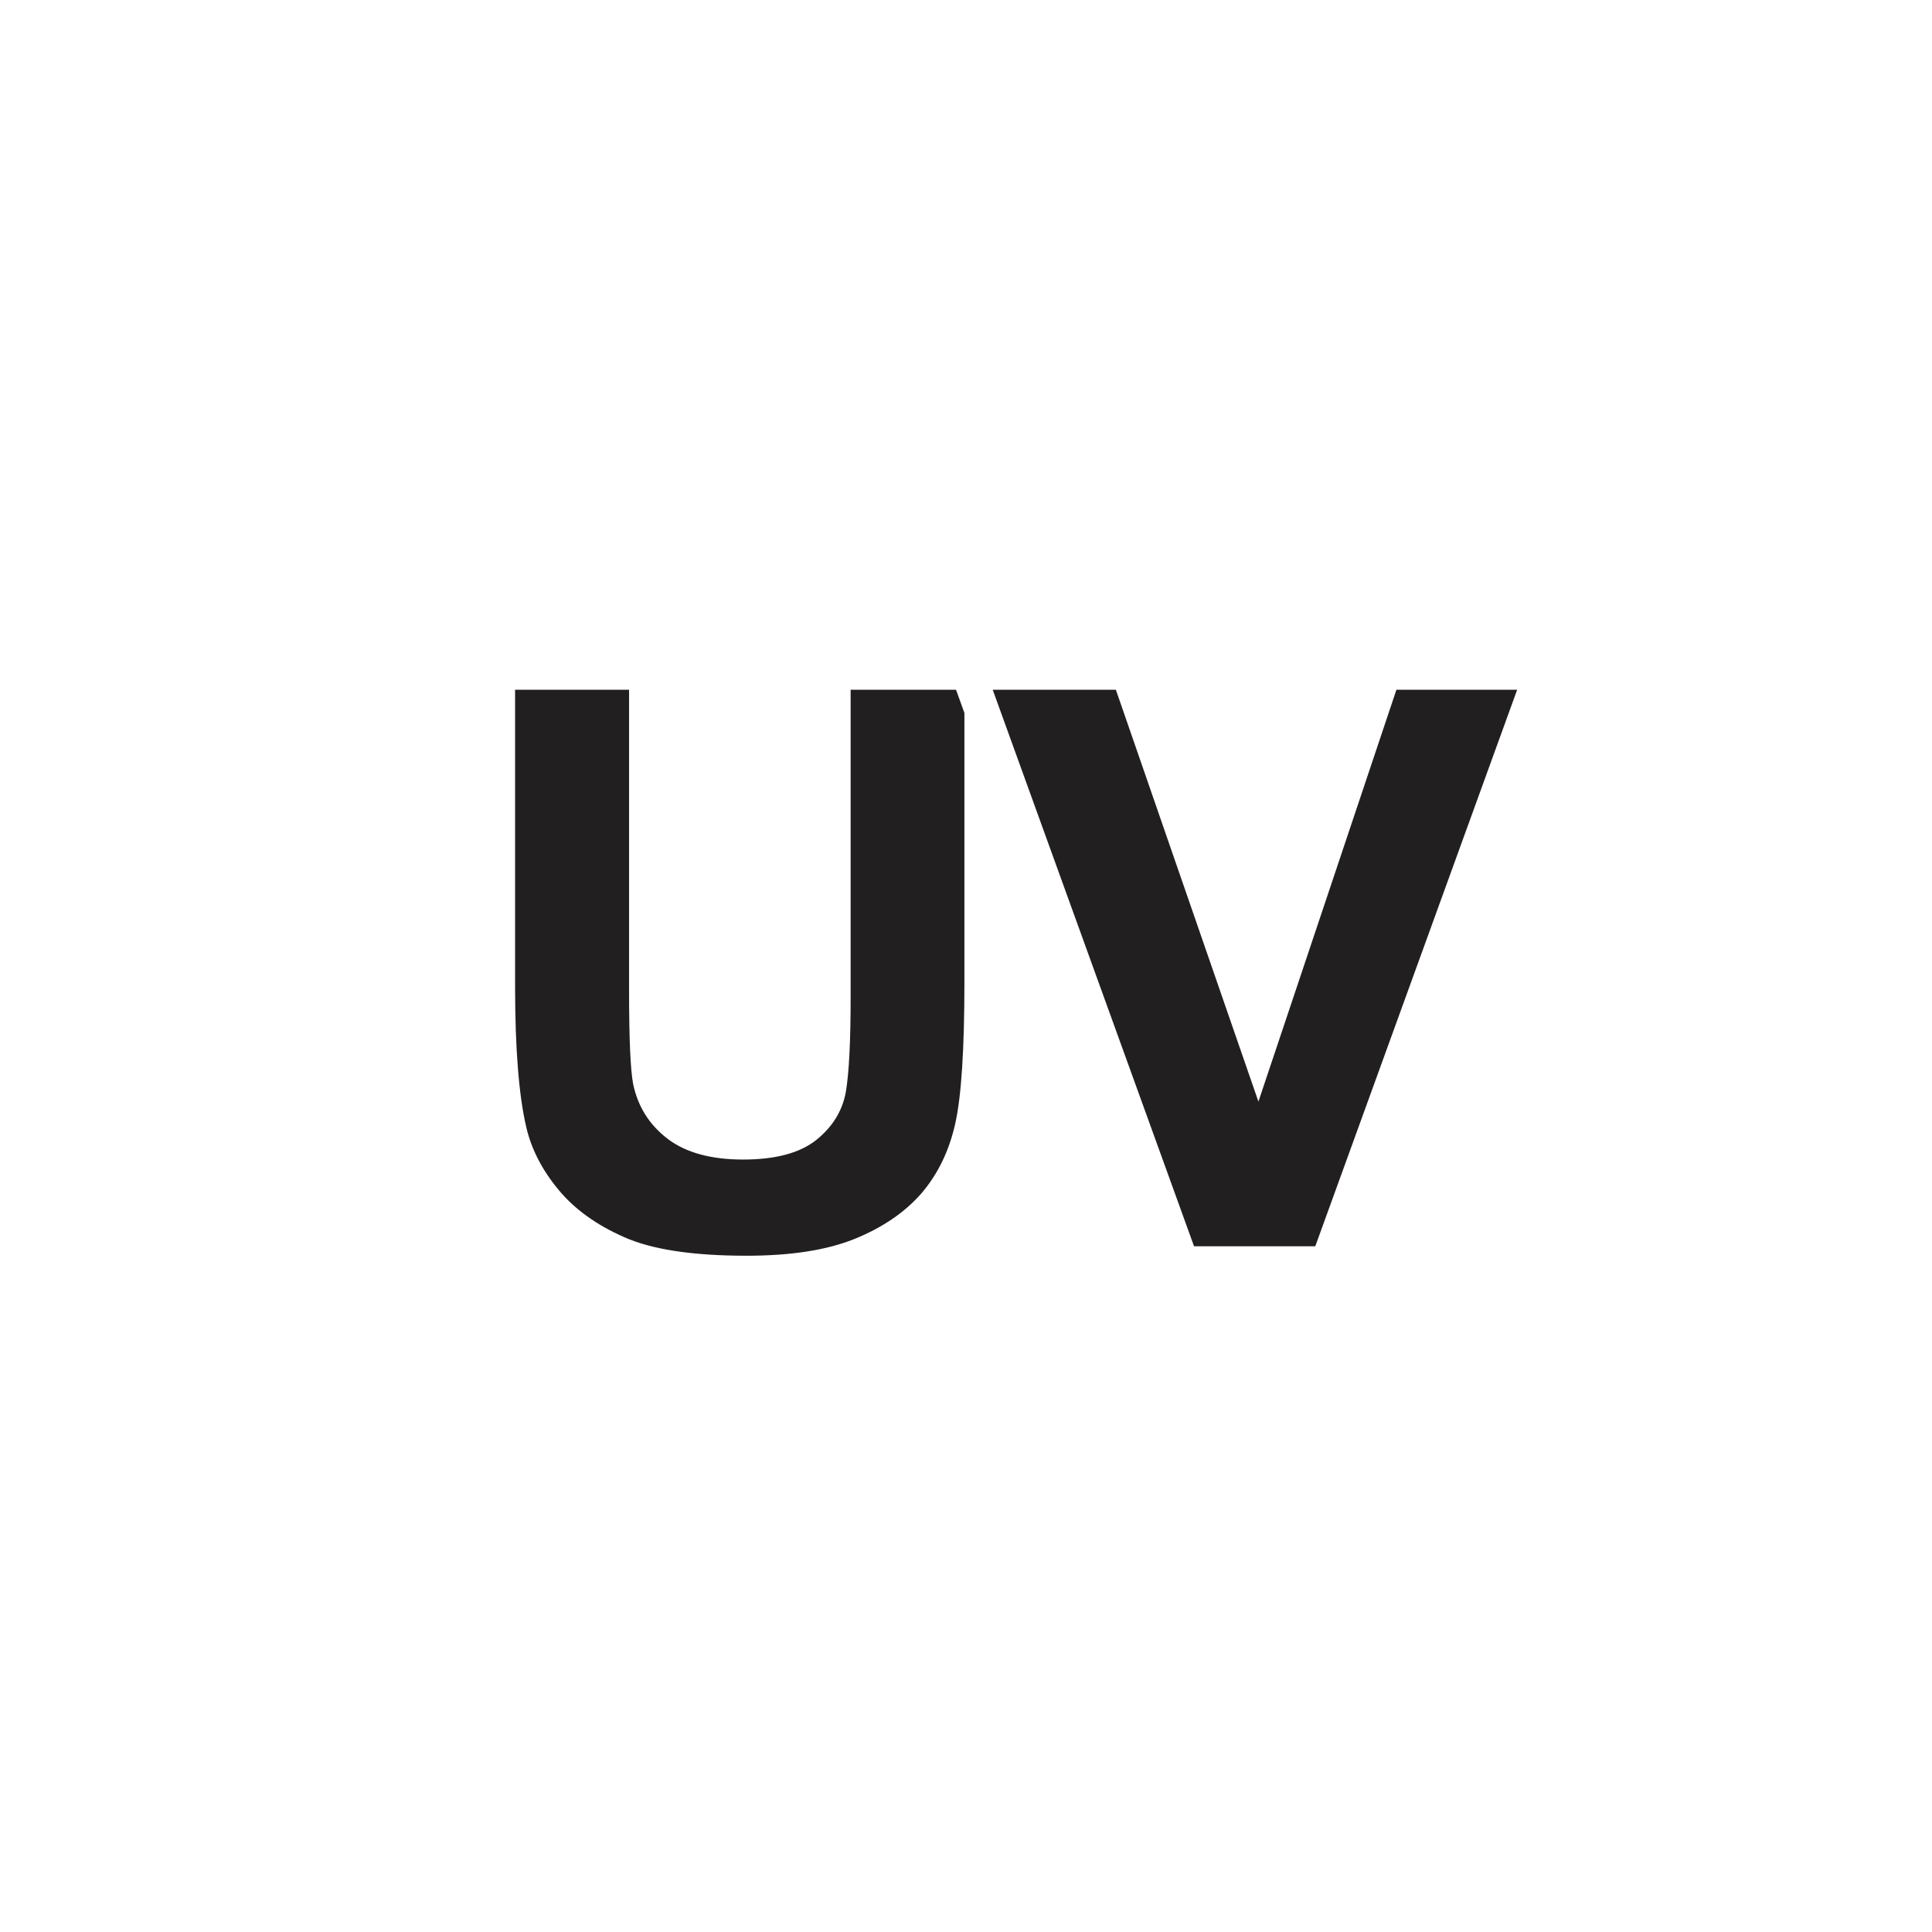
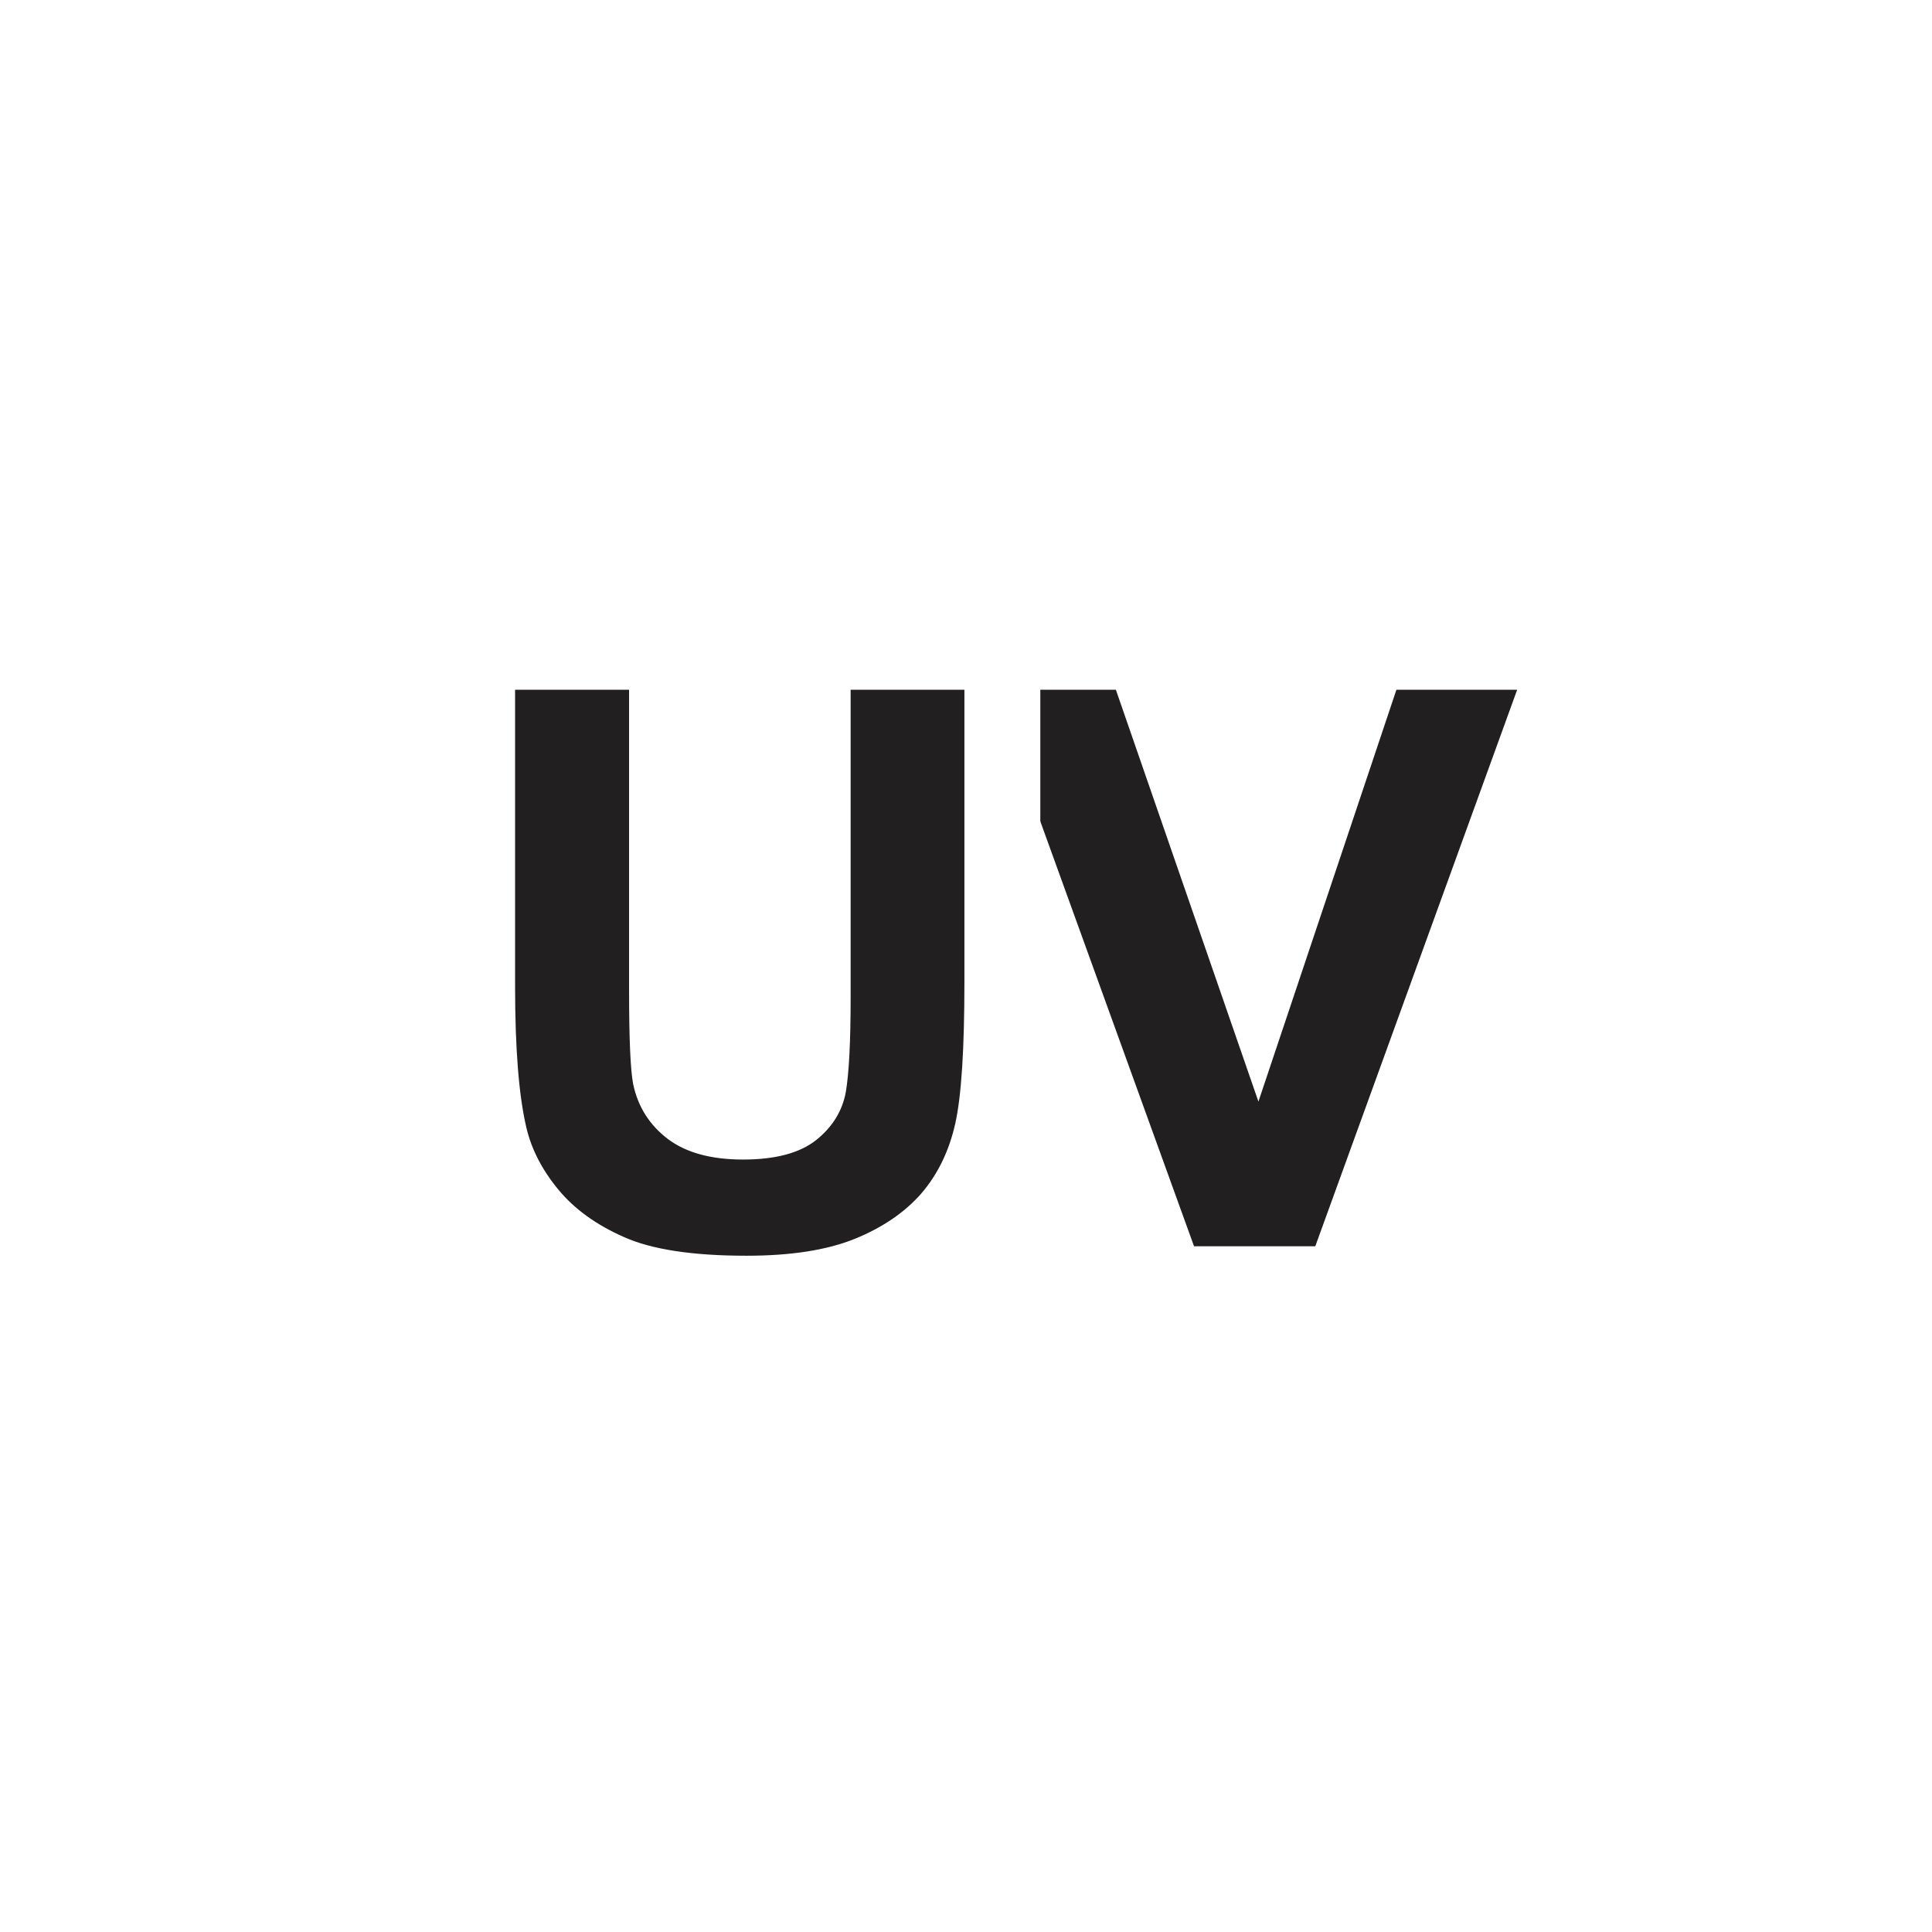
<svg xmlns="http://www.w3.org/2000/svg" width="28px" height="28px" viewBox="0 0 28 28" version="1.1">
  <g id="surface1">
-     <path style="stroke:rgba(255, 255, 255, 1.0);stroke-width: 1px;paint-order: stroke;fill-rule:evenodd;fill:rgb(13.333%,12.157%,12.549%);fill-opacity:1;" d="M 7.465 9.996 L 9.117 9.996 L 9.117 14.363 C 9.117 15.055 9.137 15.504 9.176 15.711 C 9.246 16.043 9.414 16.305 9.68 16.508 C 9.945 16.707 10.309 16.805 10.77 16.805 C 11.238 16.805 11.59 16.711 11.828 16.523 C 12.066 16.332 12.207 16.102 12.258 15.828 C 12.305 15.551 12.328 15.094 12.328 14.457 L 12.328 9.996 L 13.977 9.996 L 13.977 14.23 C 13.977 15.199 13.934 15.883 13.844 16.285 C 13.754 16.684 13.59 17.02 13.352 17.297 C 13.113 17.57 12.793 17.789 12.391 17.953 C 11.988 18.117 11.465 18.199 10.82 18.199 C 10.039 18.199 9.449 18.109 9.047 17.93 C 8.645 17.754 8.324 17.523 8.09 17.238 C 7.855 16.953 7.703 16.656 7.629 16.344 C 7.52 15.883 7.465 15.199 7.465 14.297 Z M 7.465 9.996 " />
-     <path style="stroke:rgba(255, 255, 255, 1.0);stroke-width: 1px;paint-order: stroke;fill-rule:evenodd;fill:rgb(13.333%,12.157%,12.549%);fill-opacity:1;" d="M 17.305 18.062 L 14.387 9.996 L 16.172 9.996 L 18.238 15.965 L 20.238 9.996 L 21.988 9.996 L 19.062 18.062 Z M 17.305 18.062 " />
+     <path style="stroke:rgba(255, 255, 255, 1.0);stroke-width: 2.2px;paint-order: stroke;fill-rule:evenodd;fill:rgb(13.333%,12.157%,12.549%);fill-opacity:1;" d="M 17.305 18.062 L 14.387 9.996 L 16.172 9.996 L 18.238 15.965 L 20.238 9.996 L 21.988 9.996 L 19.062 18.062 Z M 17.305 18.062 " />
+     <path style="stroke:rgba(255, 255, 255, 1.0);stroke-width: 2.2px;paint-order: stroke;fill-rule:evenodd;fill:rgb(13.333%,12.157%,12.549%);fill-opacity:1;" d="M 7.465 9.996 L 9.117 9.996 L 9.117 14.363 C 9.117 15.055 9.137 15.504 9.176 15.711 C 9.246 16.043 9.414 16.305 9.68 16.508 C 9.945 16.707 10.309 16.805 10.77 16.805 C 11.238 16.805 11.59 16.711 11.828 16.523 C 12.066 16.332 12.207 16.102 12.258 15.828 C 12.305 15.551 12.328 15.094 12.328 14.457 L 12.328 9.996 L 13.977 9.996 L 13.977 14.23 C 13.977 15.199 13.934 15.883 13.844 16.285 C 13.754 16.684 13.59 17.02 13.352 17.297 C 13.113 17.57 12.793 17.789 12.391 17.953 C 11.988 18.117 11.465 18.199 10.82 18.199 C 10.039 18.199 9.449 18.109 9.047 17.93 C 8.645 17.754 8.324 17.523 8.09 17.238 C 7.855 16.953 7.703 16.656 7.629 16.344 C 7.52 15.883 7.465 15.199 7.465 14.297 Z M 7.465 9.996 " />
  </g>
</svg>
